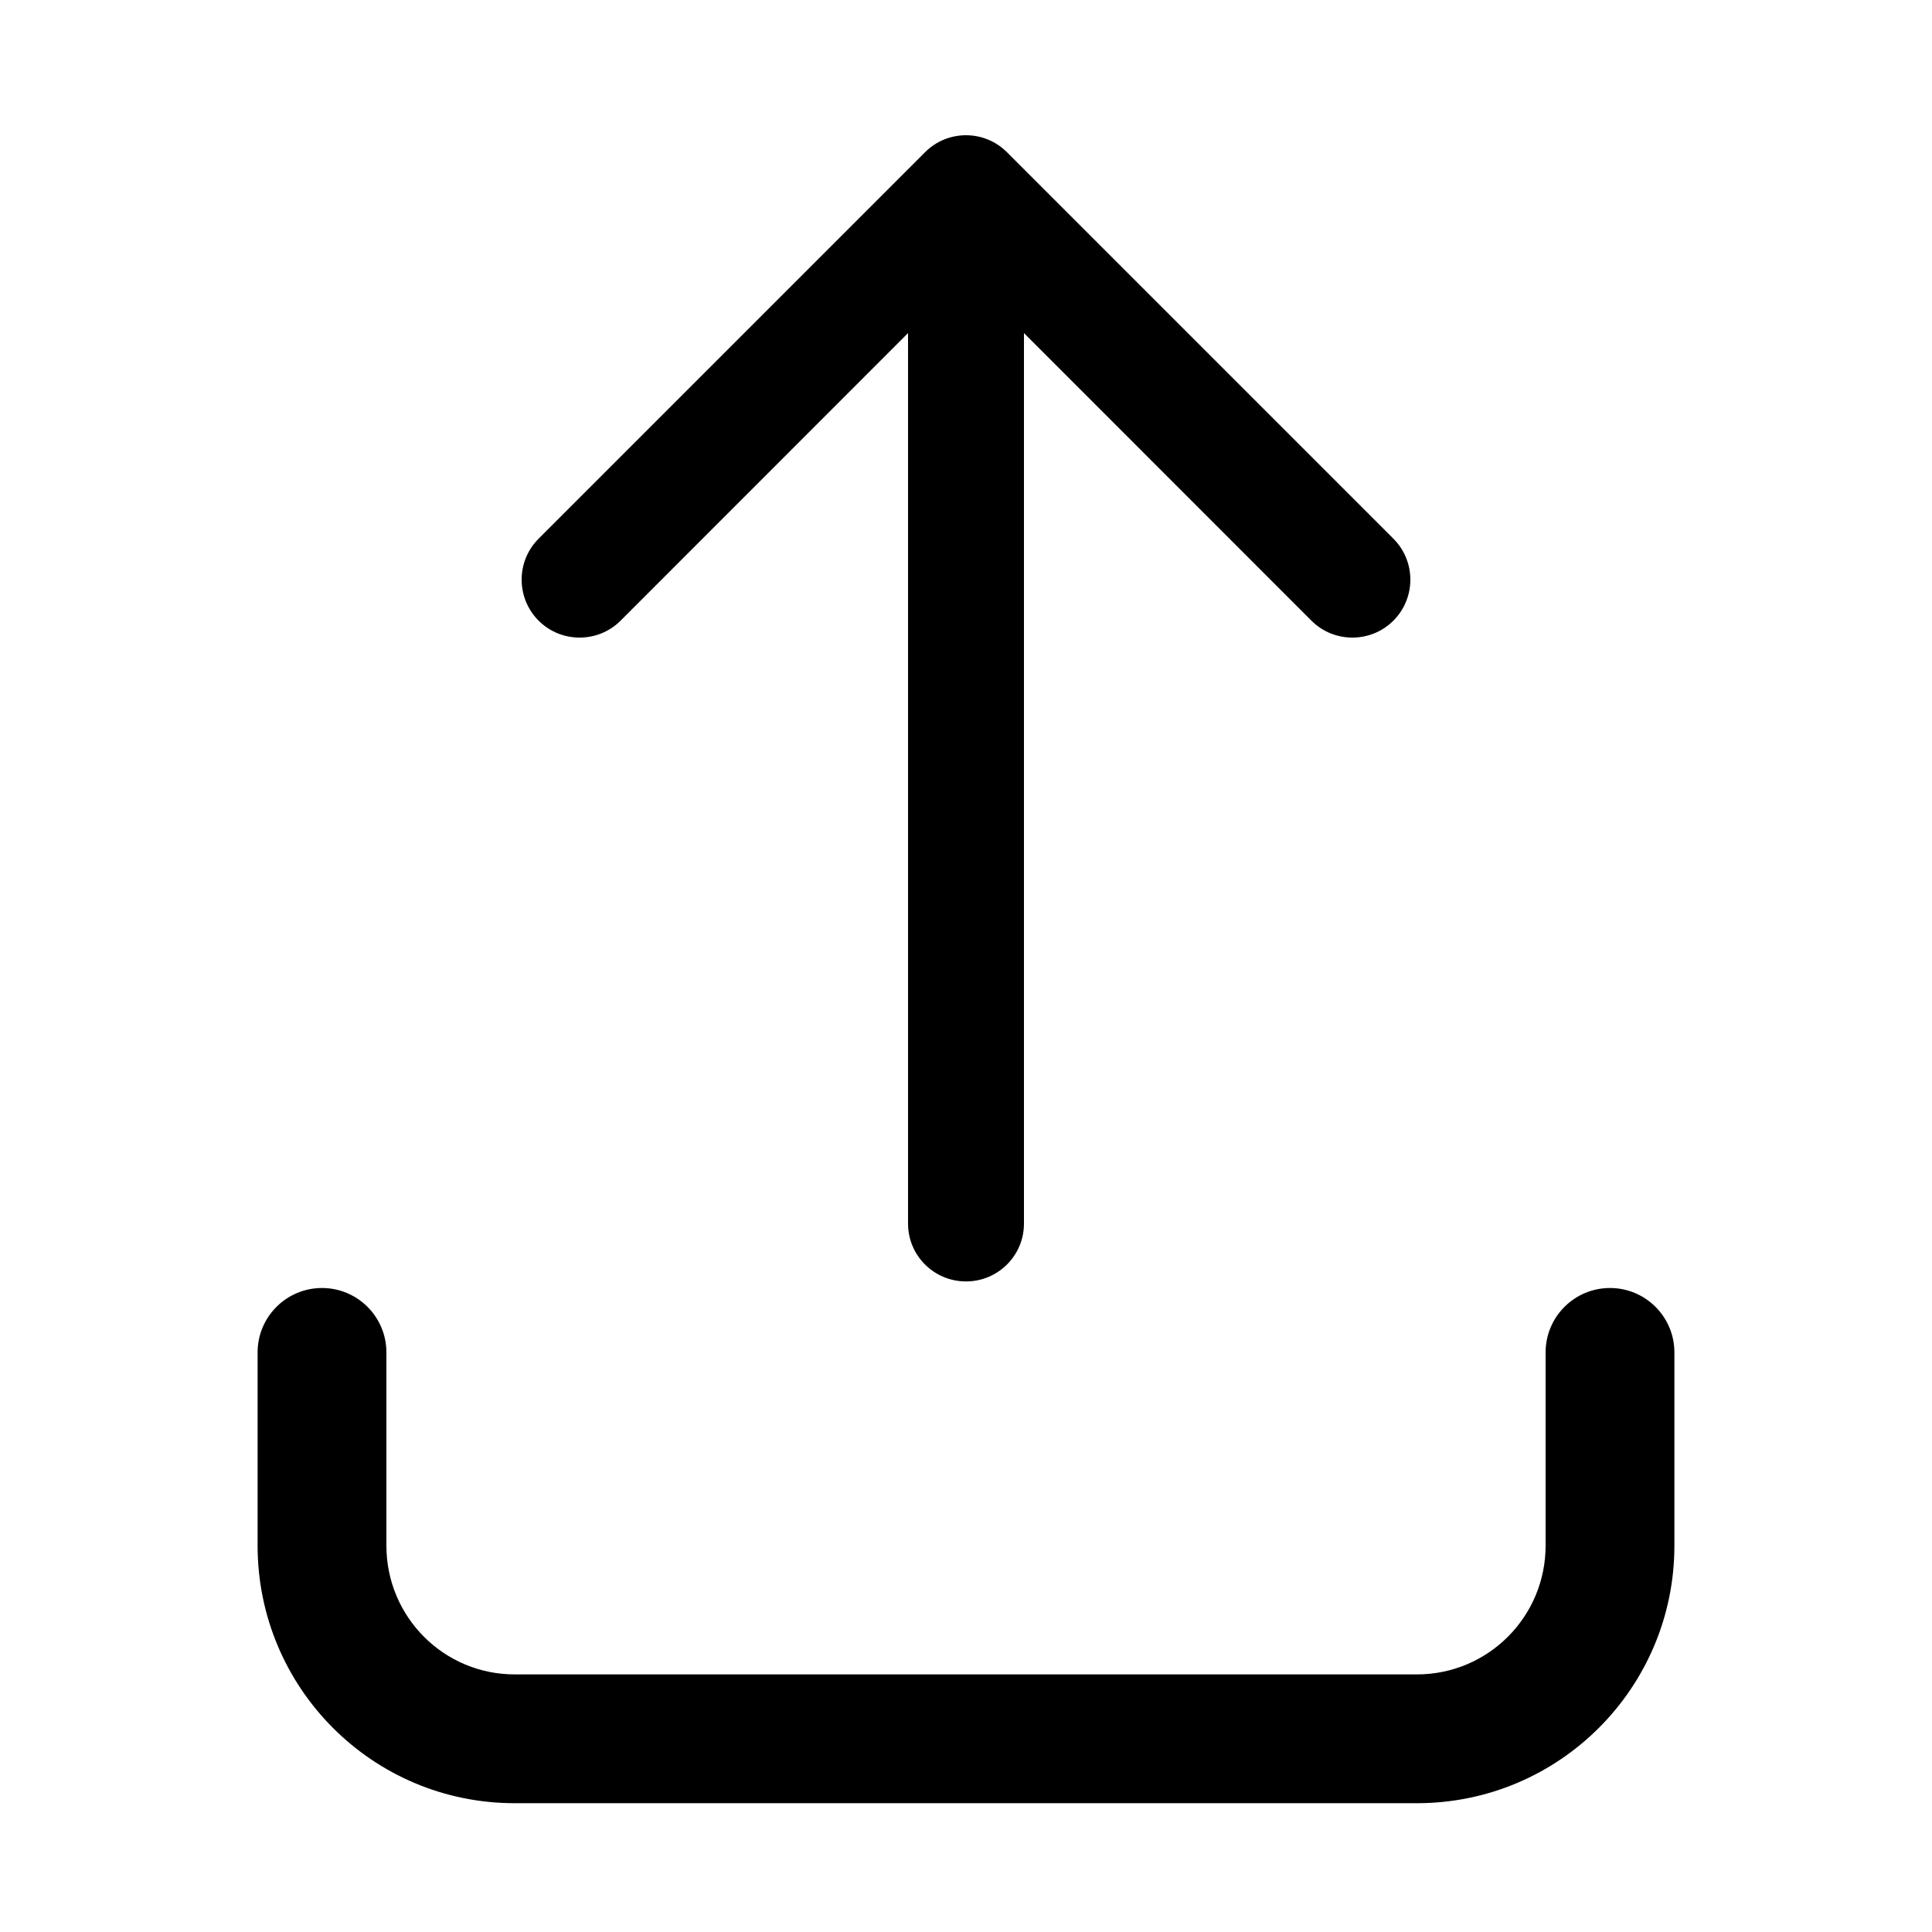
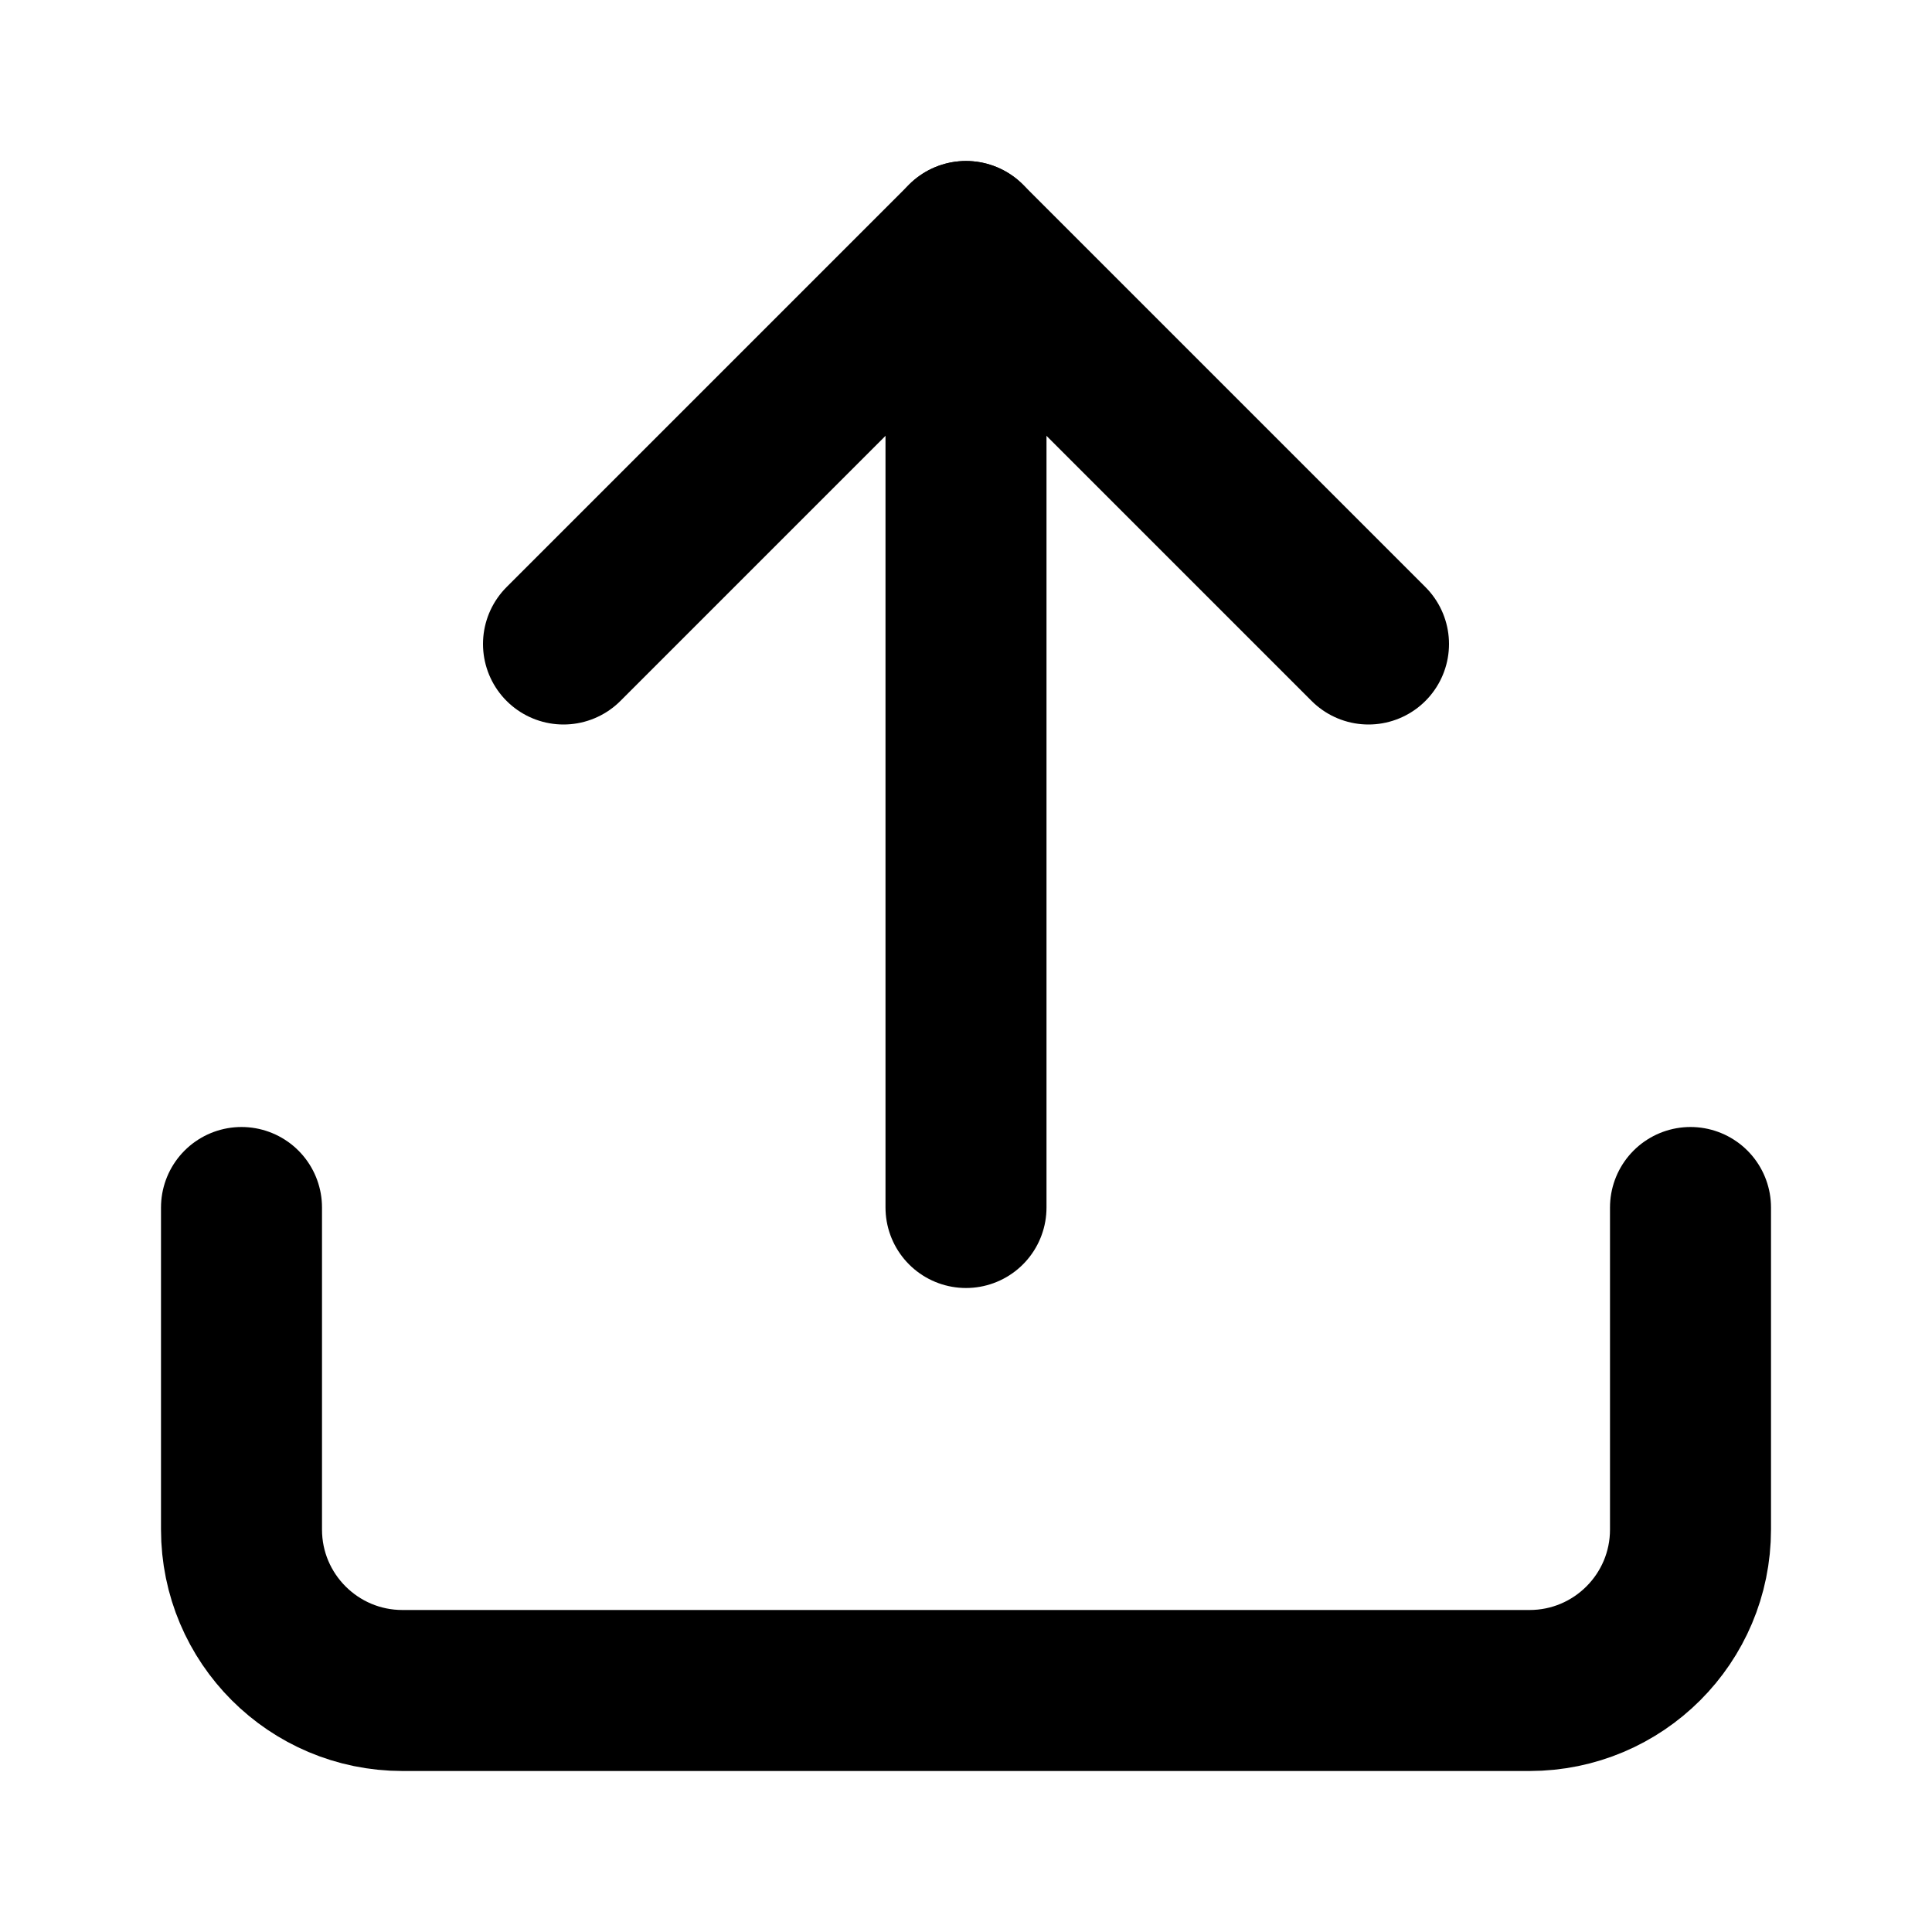
- <svg xmlns="http://www.w3.org/2000/svg" width="15" height="15" viewBox="0 0 15 15" fill="none">
-   <path d="M12.5 10C12.776 10 13 10.224 13 10.5V12C13 13.104 12.106 14 11.001 14H3.996C2.89 14 2 13.103 2 12V10.5C2 10.224 2.224 10 2.5 10C2.776 10 3 10.224 3 10.5V12C3 12.554 3.446 13 3.996 13H11.001C11.553 13 12 12.553 12 12V10.5C12 10.224 12.224 10 12.5 10ZM7.182 1.182C7.357 1.006 7.643 1.006 7.818 1.182L10.818 4.182C10.994 4.358 10.994 4.643 10.818 4.819C10.643 4.994 10.357 4.994 10.182 4.819L7.95 2.586V9.5C7.95 9.749 7.748 9.949 7.5 9.949C7.252 9.949 7.05 9.749 7.05 9.5V2.586L4.818 4.819C4.643 4.994 4.357 4.994 4.182 4.819C4.006 4.643 4.006 4.358 4.182 4.182L7.182 1.182Z" fill="currentColor" />
+ <svg xmlns="http://www.w3.org/2000/svg" width="24" height="24" viewBox="0 0 24 24" fill="none" stroke="currentColor" stroke-width="2" stroke-linecap="round" stroke-linejoin="round" class="lucide lucide-upload">
+   <path d="M21 15v4a2 2 0 0 1-2 2H5a2 2 0 0 1-2-2v-4" />
+   <polyline points="17 8 12 3 7 8" />
+   <line x1="12" x2="12" y1="3" y2="15" />
</svg>
